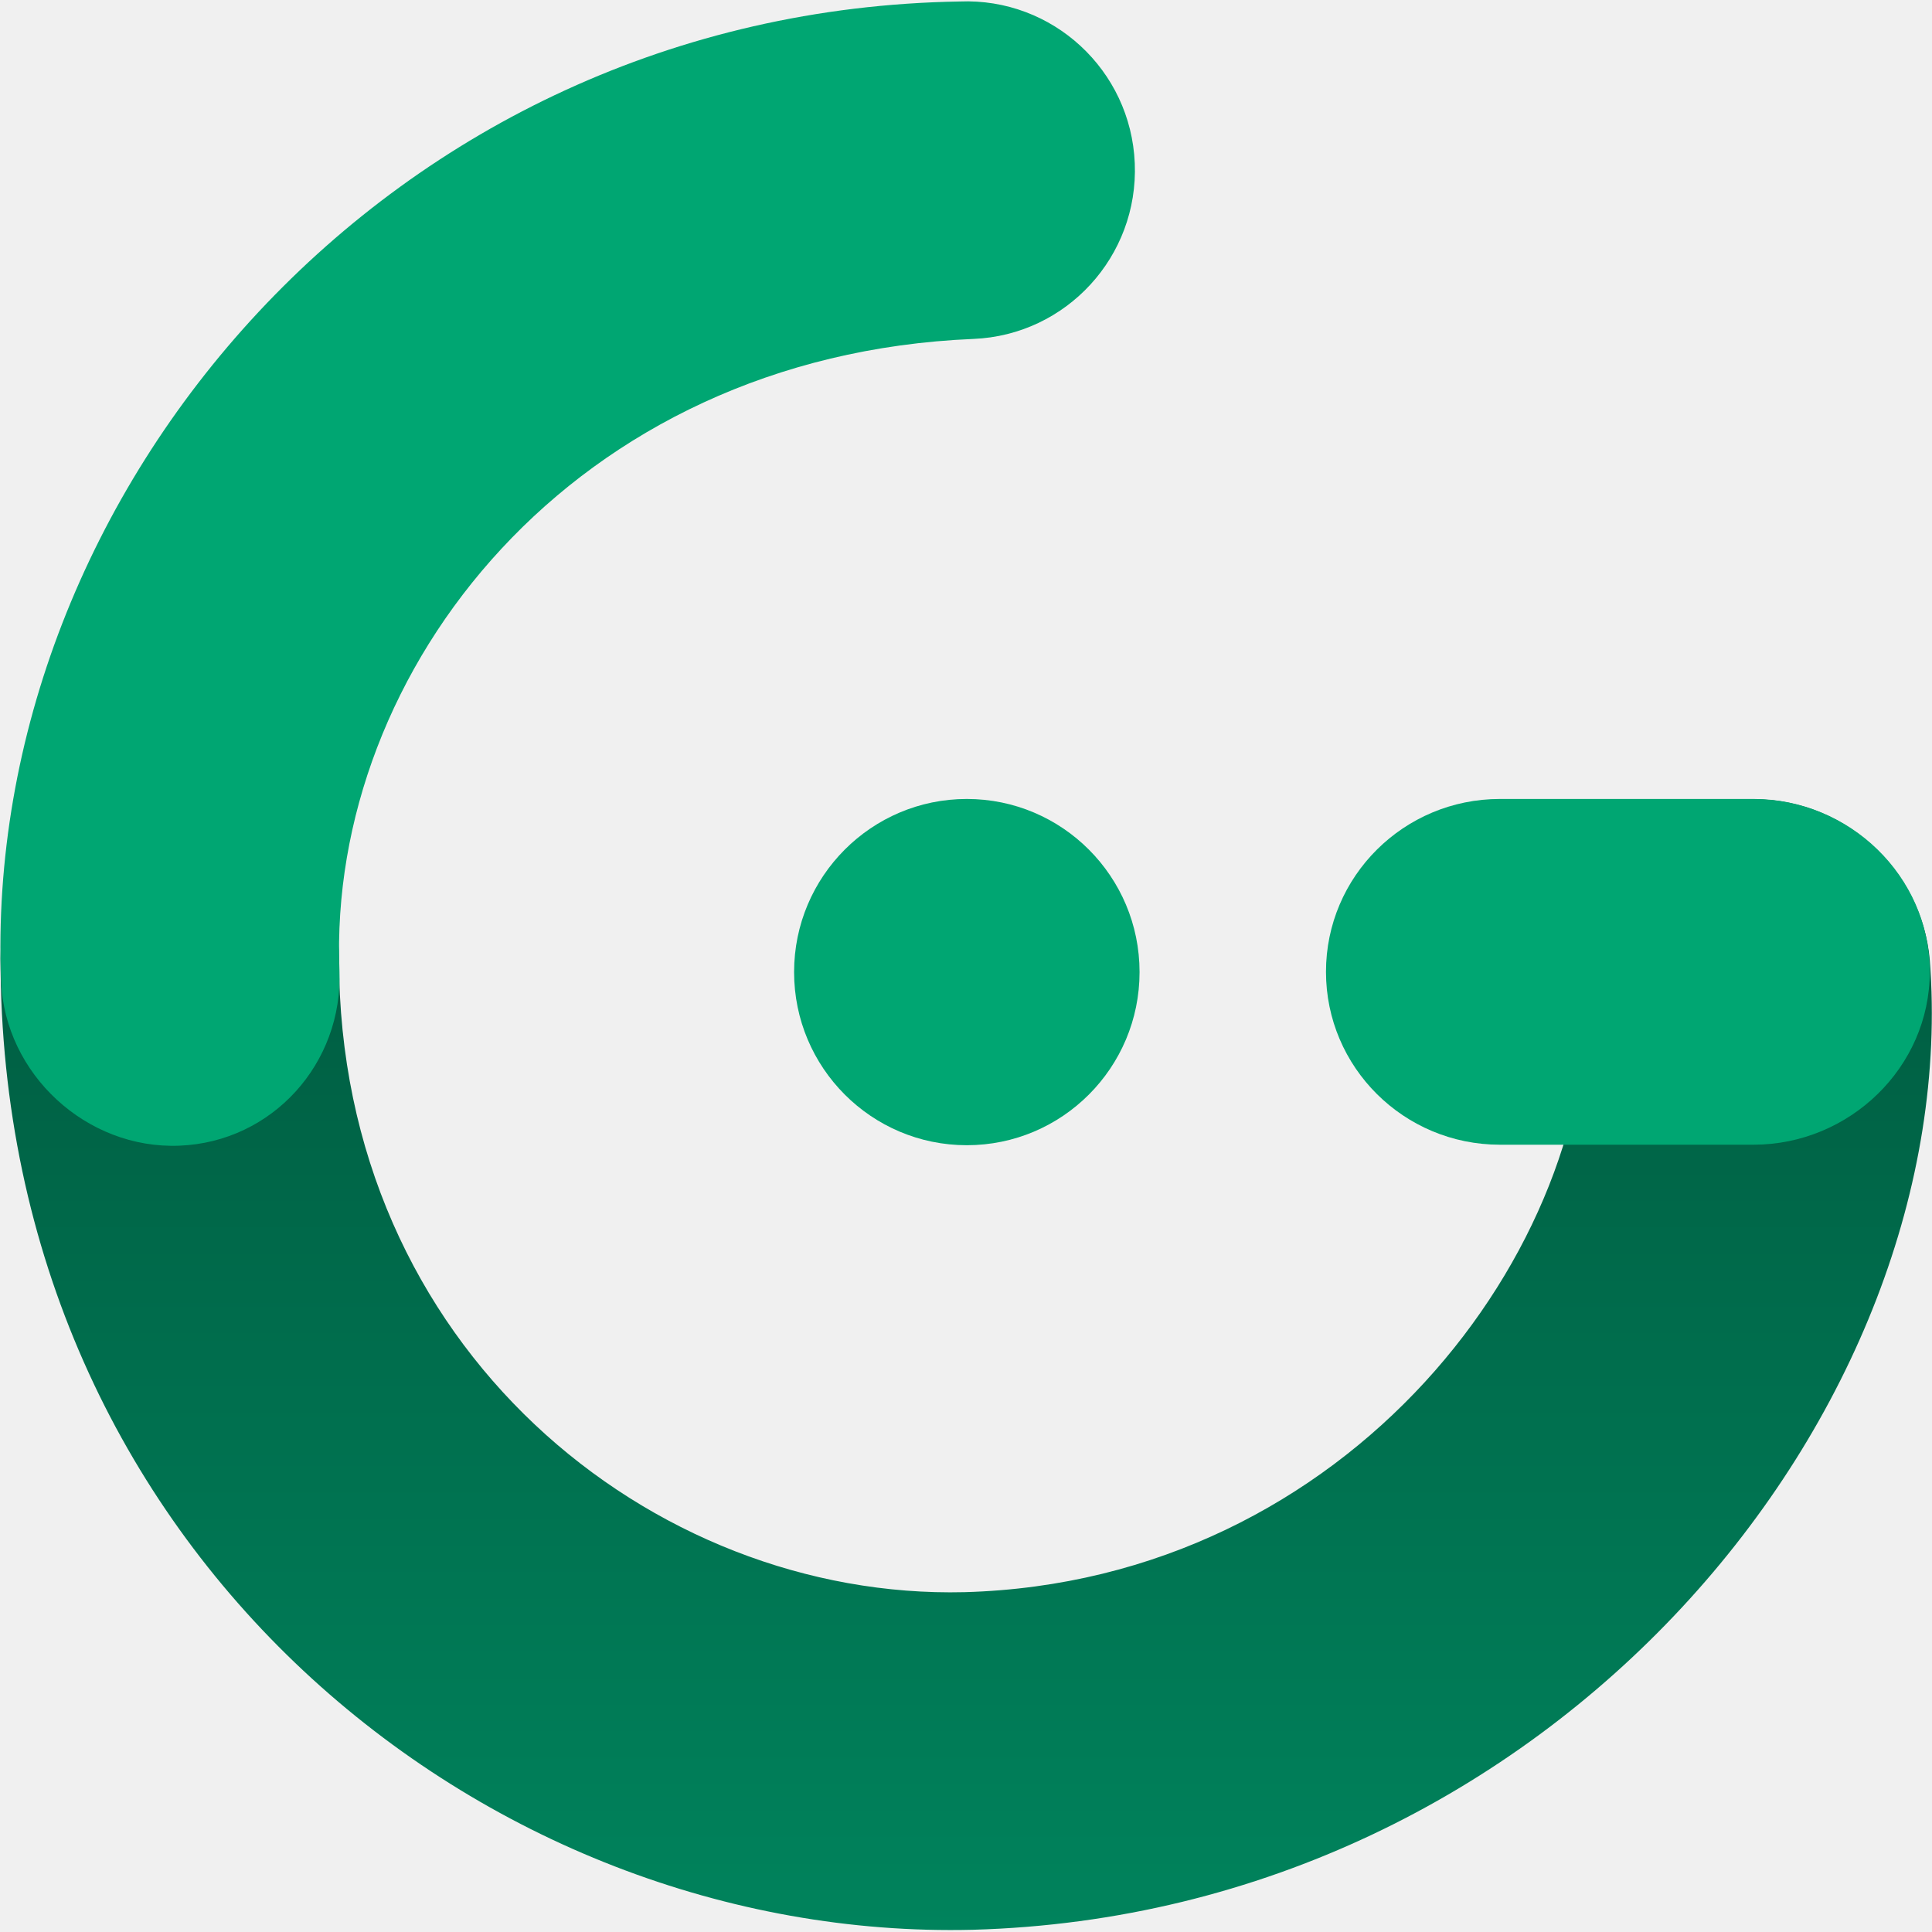
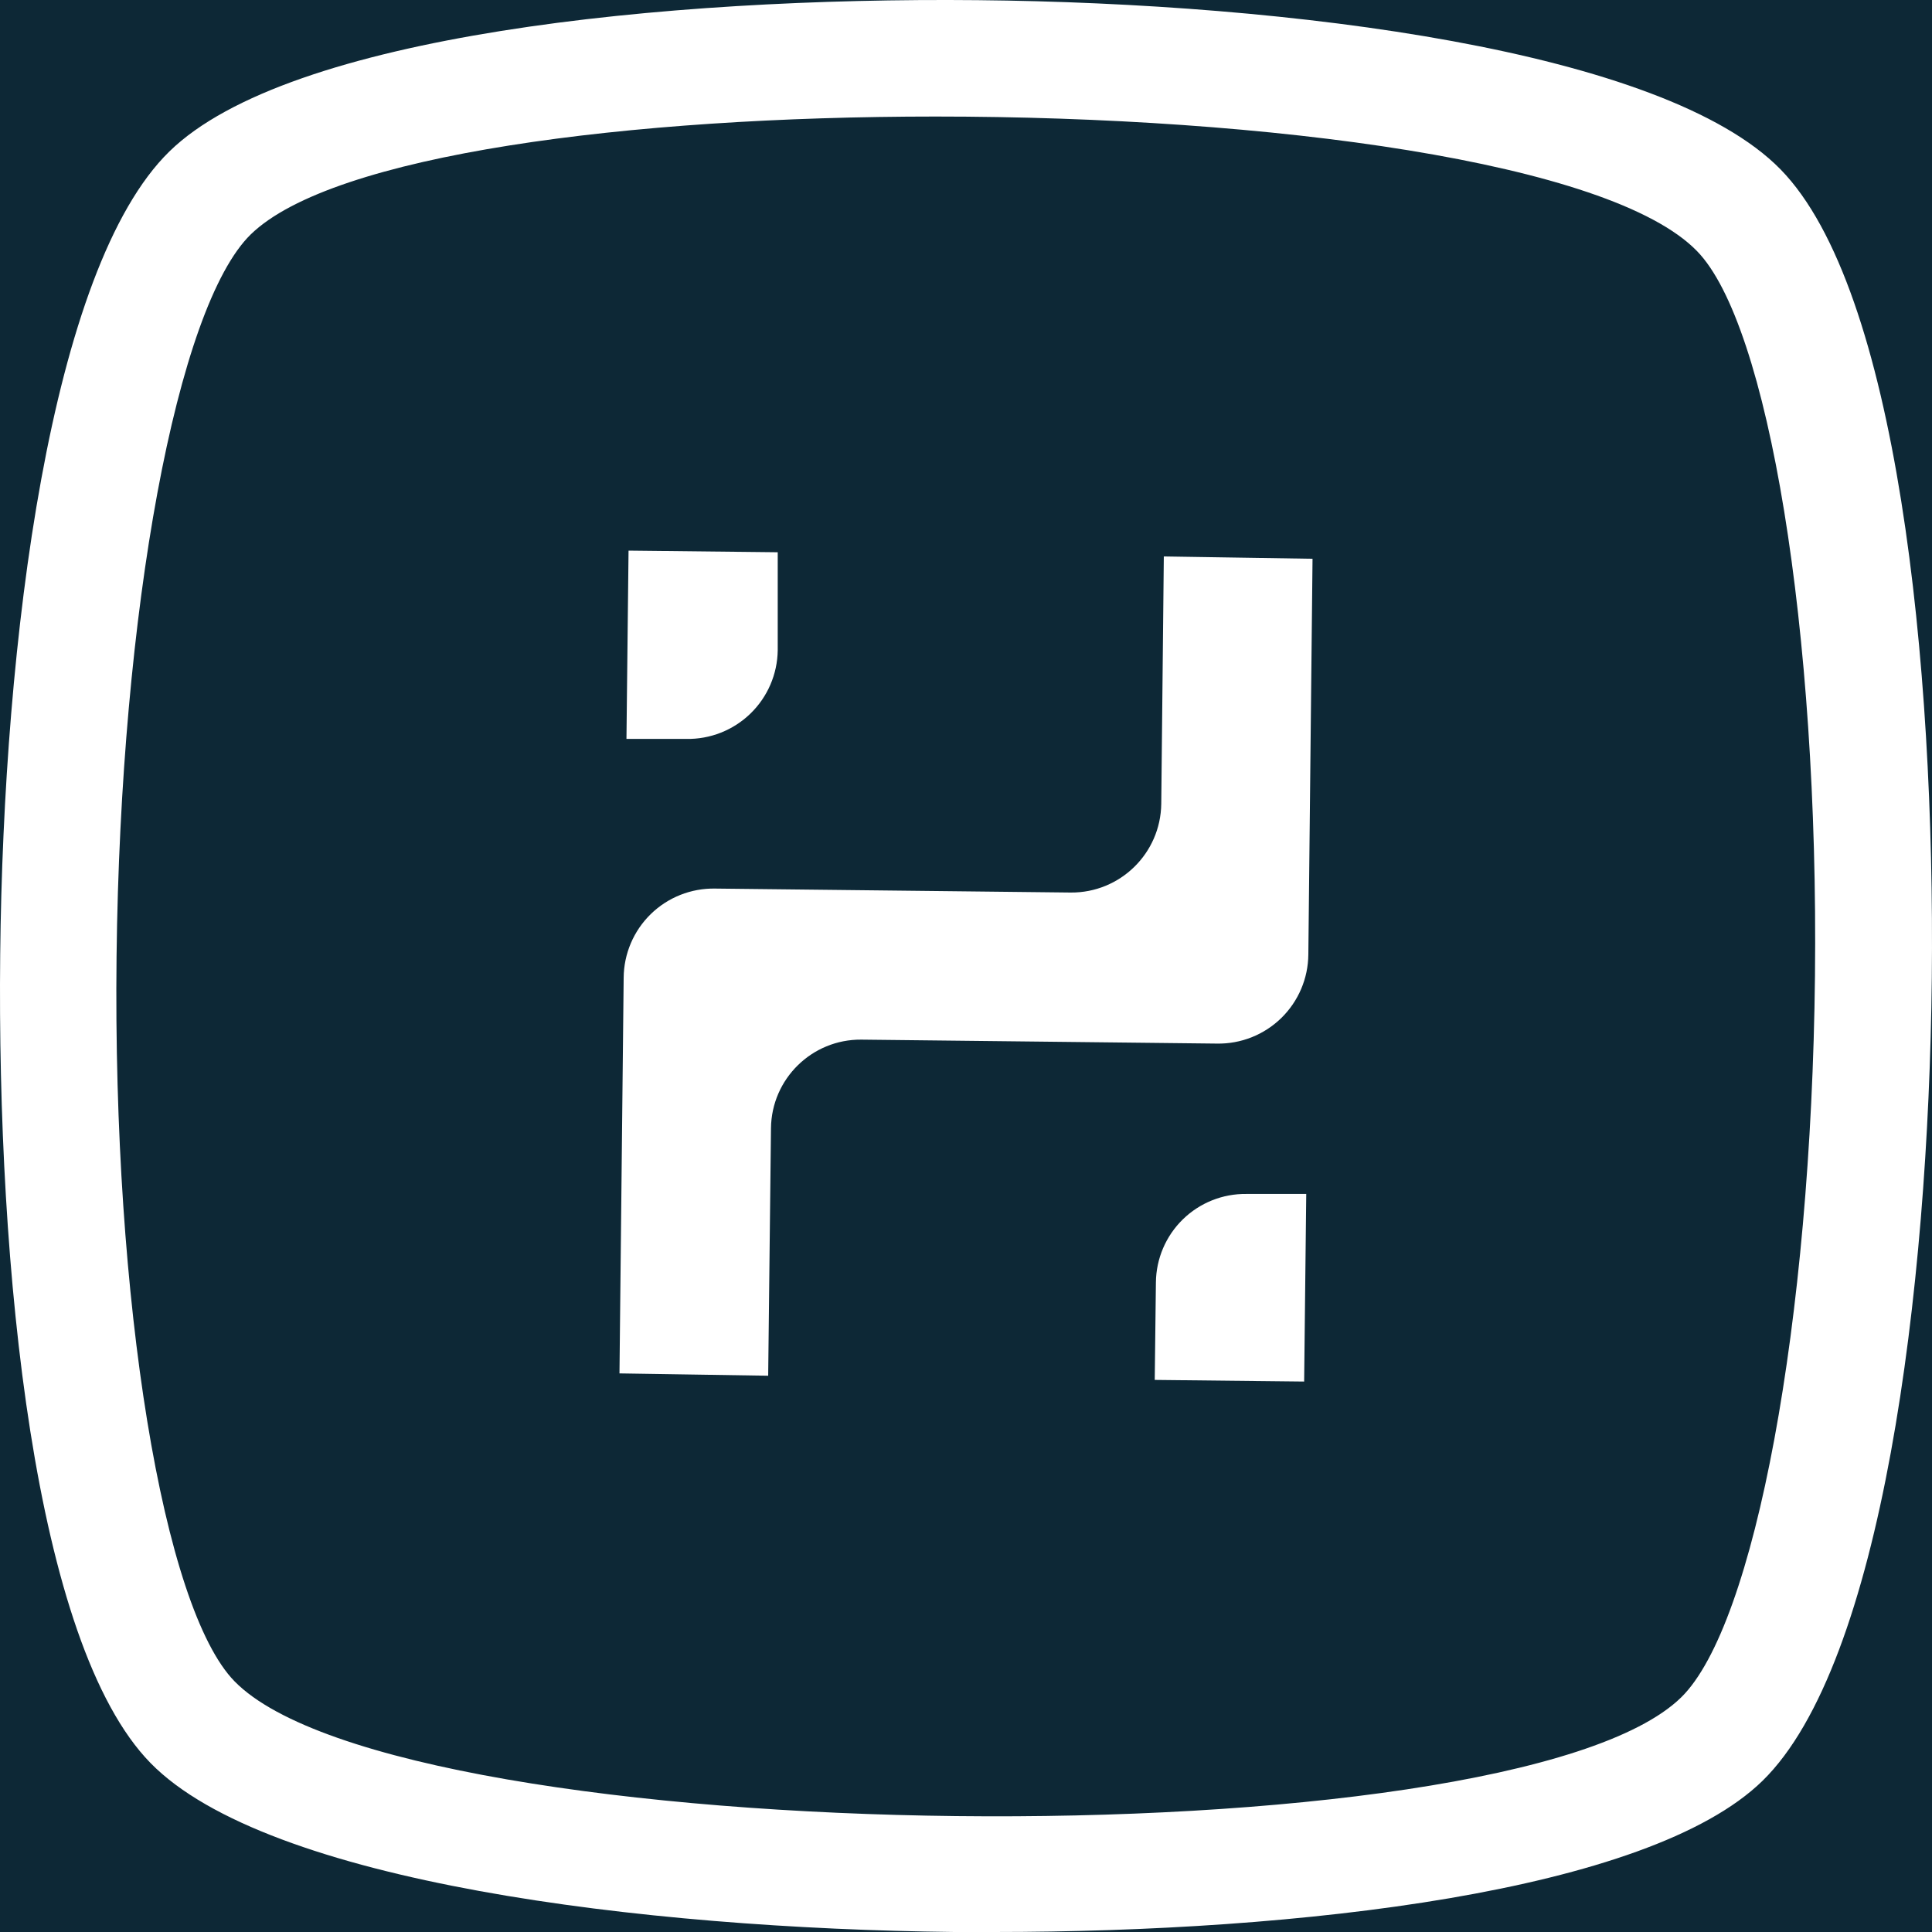
- <svg xmlns="http://www.w3.org/2000/svg" width="245" height="245" viewBox="0 0 245 245" fill="none">
-   <path d="M221.494 101.381C233.274 100.815 243.701 109.953 244.718 121.743C249.124 178.78 196.925 242.674 123.366 244.717C61.377 246.247 0.068 196.619 0.068 121.58C0.068 109.754 9.841 100.167 21.634 100.167C33.427 100.167 42.987 109.754 42.987 121.58C42.987 170.939 82.675 202.883 122.316 201.905C171.115 200.549 202.839 158.295 201.189 123.795C200.623 111.983 209.715 101.948 221.494 101.381Z" fill="url(#paint0_linear)" />
-   <path d="M168.15 123.24C168.15 111.133 178.026 101.318 190.208 101.318L222.354 101.318C234.537 101.318 244.718 111.133 244.718 123.24C244.718 135.348 234.537 145.163 222.354 145.163H190.208C178.026 145.163 168.15 135.348 168.15 123.24Z" fill="#00A672" />
-   <path d="M100.7 123.272C100.7 111.147 110.513 101.318 122.604 101.318C134.696 101.318 144.509 111.147 144.509 123.272C144.509 135.397 134.696 145.227 122.604 145.227C110.513 145.227 100.7 135.397 100.7 123.272Z" fill="#00A672" />
-   <path fill-rule="evenodd" clip-rule="evenodd" d="M143.902 20.696C144.392 32.512 135.236 42.488 123.453 42.979C72.588 45.097 41.535 85.076 43.046 123.036C43.517 134.852 34.537 144.814 22.753 145.286C10.969 145.758 0.606 136.221 0.136 124.405C-2.327 62.545 49.181 1.391 121.681 0.19C133.464 -0.3 143.413 8.88 143.902 20.696Z" fill="#00A672" />
-   <defs>
-     <linearGradient id="paint0_linear" x1="122.523" y1="100.167" x2="122.523" y2="244.752" gradientUnits="userSpaceOnUse">
-       <stop stop-color="#00583E" />
-       <stop offset="1" stop-color="#00835C" />
-     </linearGradient>
-   </defs>
+ <svg xmlns="http://www.w3.org/2000/svg" width="200px" height="200px" viewBox="0 0 200 200" version="1.1">
+   <g id="Logo" stroke="none" stroke-width="1" fill="none" fill-rule="evenodd">
+     <g transform="translate(-164, -114)">
+       <rect id="Rectangle" fill="#0D2836" x="0" y="0" width="1920" height="1080" />
+       <g id="logo" transform="translate(164, 114)" fill="#FFFFFF" fill-rule="nonzero">
+         <path d="M102.891,200 L98.796,200 C66.489,199.639 27.677,194.868 15.583,182.508 C3.49,170.147 -0.317,131.211 0.02,98.804 C0.358,66.397 5.176,27.75 17.535,15.679 C29.894,3.607 68.85,-0.296 101.205,0.017 C133.56,0.33 172.227,5.173 184.321,17.534 C196.415,29.894 200.317,68.806 199.98,101.213 C199.643,133.62 194.825,172.243 182.466,184.339 C170.637,195.904 134.355,200 102.891,200 Z M96.844,12.064 C65.188,12.064 34.423,15.992 25.943,24.28 C18.306,31.774 12.476,63.193 12.066,99.021 C11.657,134.849 16.884,166.485 24.281,174.05 C41.578,191.736 156.326,193.013 174.034,175.713 L174.034,175.713 C181.671,168.244 187.501,136.801 187.886,101.021 C188.272,65.241 183.068,33.557 175.672,25.991 C166.686,16.739 131.247,12.064 96.844,12.064 Z M71.042,76.493 L64.851,76.493 L65.067,57 L80.51,57.169 L80.51,67.313 C80.479,69.788 79.462,72.148 77.684,73.871 C75.907,75.594 73.517,76.538 71.042,76.493 L71.042,76.493 Z M120.478,57.603 L120.213,83.215 C120.147,88.333 115.959,92.435 110.841,92.395 L74.03,91.985 C71.547,91.94 69.149,92.89 67.37,94.624 C65.592,96.357 64.58,98.73 64.562,101.213 L64.128,142.174 L79.522,142.415 L79.812,116.802 C79.864,111.689 84.046,107.582 89.159,107.622 L125.971,108.032 C128.454,108.077 130.852,107.127 132.63,105.394 C134.409,103.66 135.42,101.287 135.439,98.804 L135.873,57.844 L120.478,57.603 Z M119.538,142.848 L135.005,143.017 L135.222,123.597 L129.031,123.597 C126.573,123.565 124.203,124.512 122.445,126.23 C120.687,127.948 119.684,130.295 119.659,132.753 L119.538,142.848 Z" id="logo-2" />
+       </g>
+     </g>
+   </g>
</svg>
